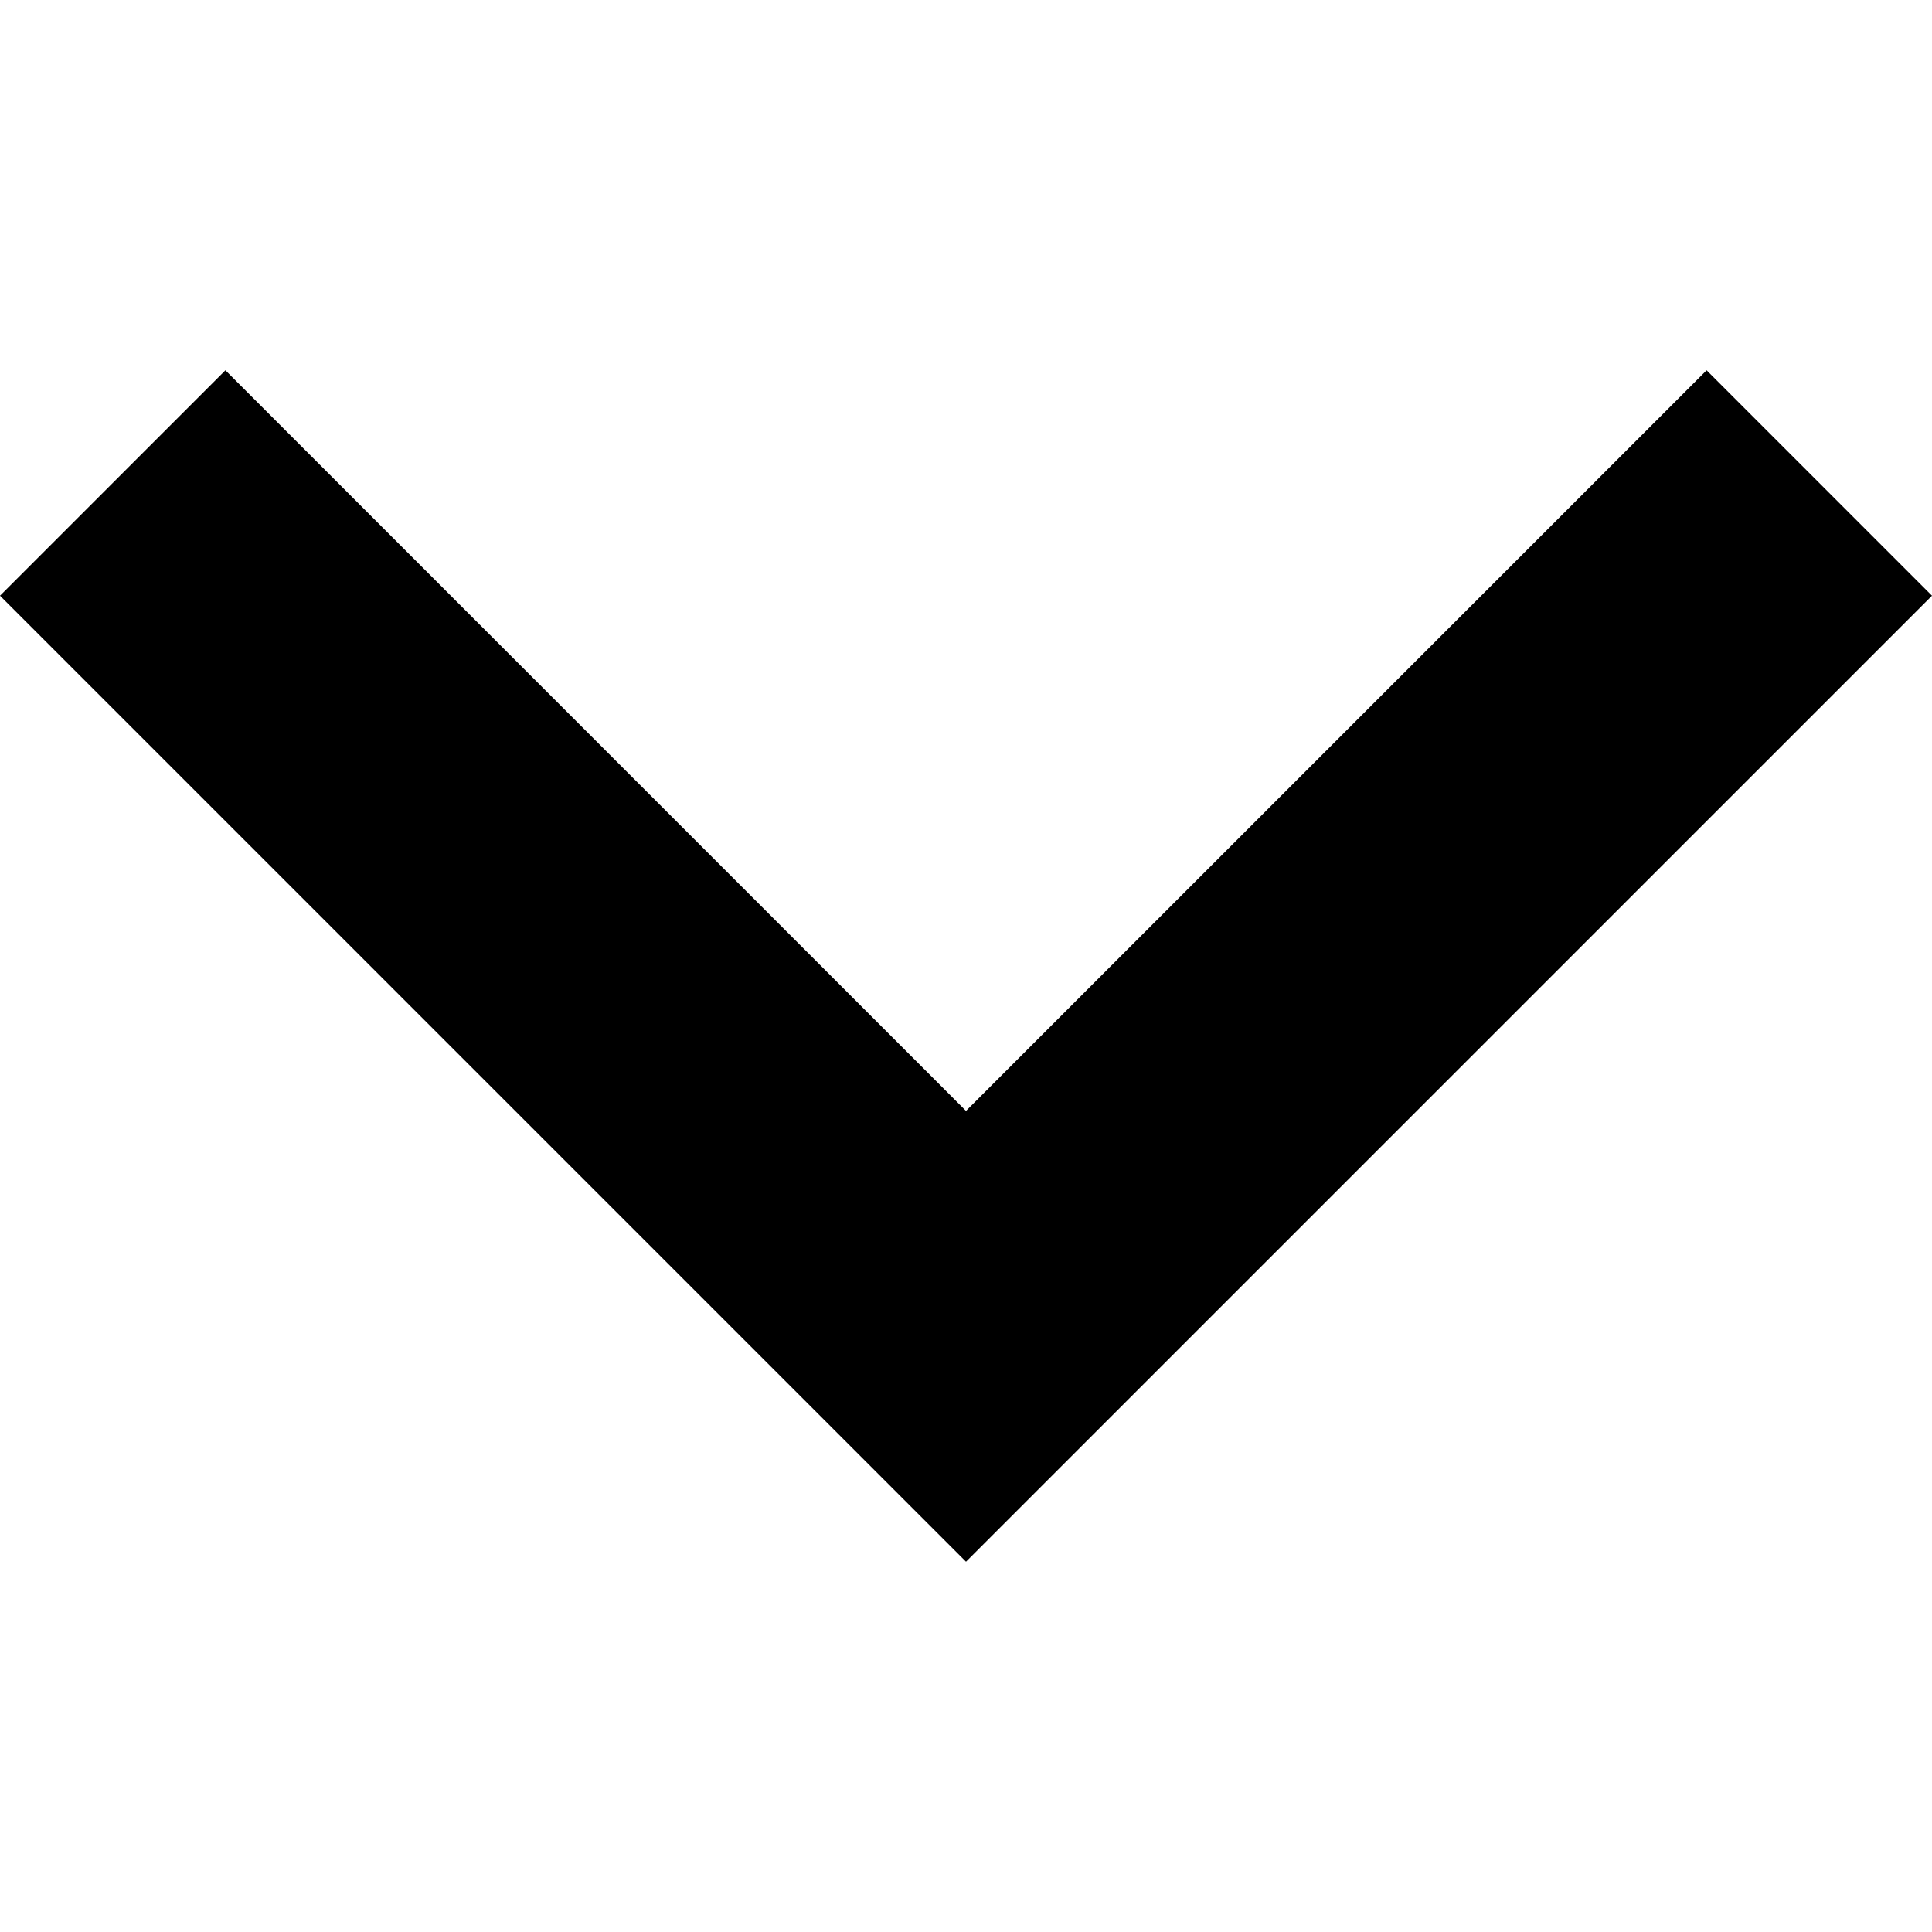
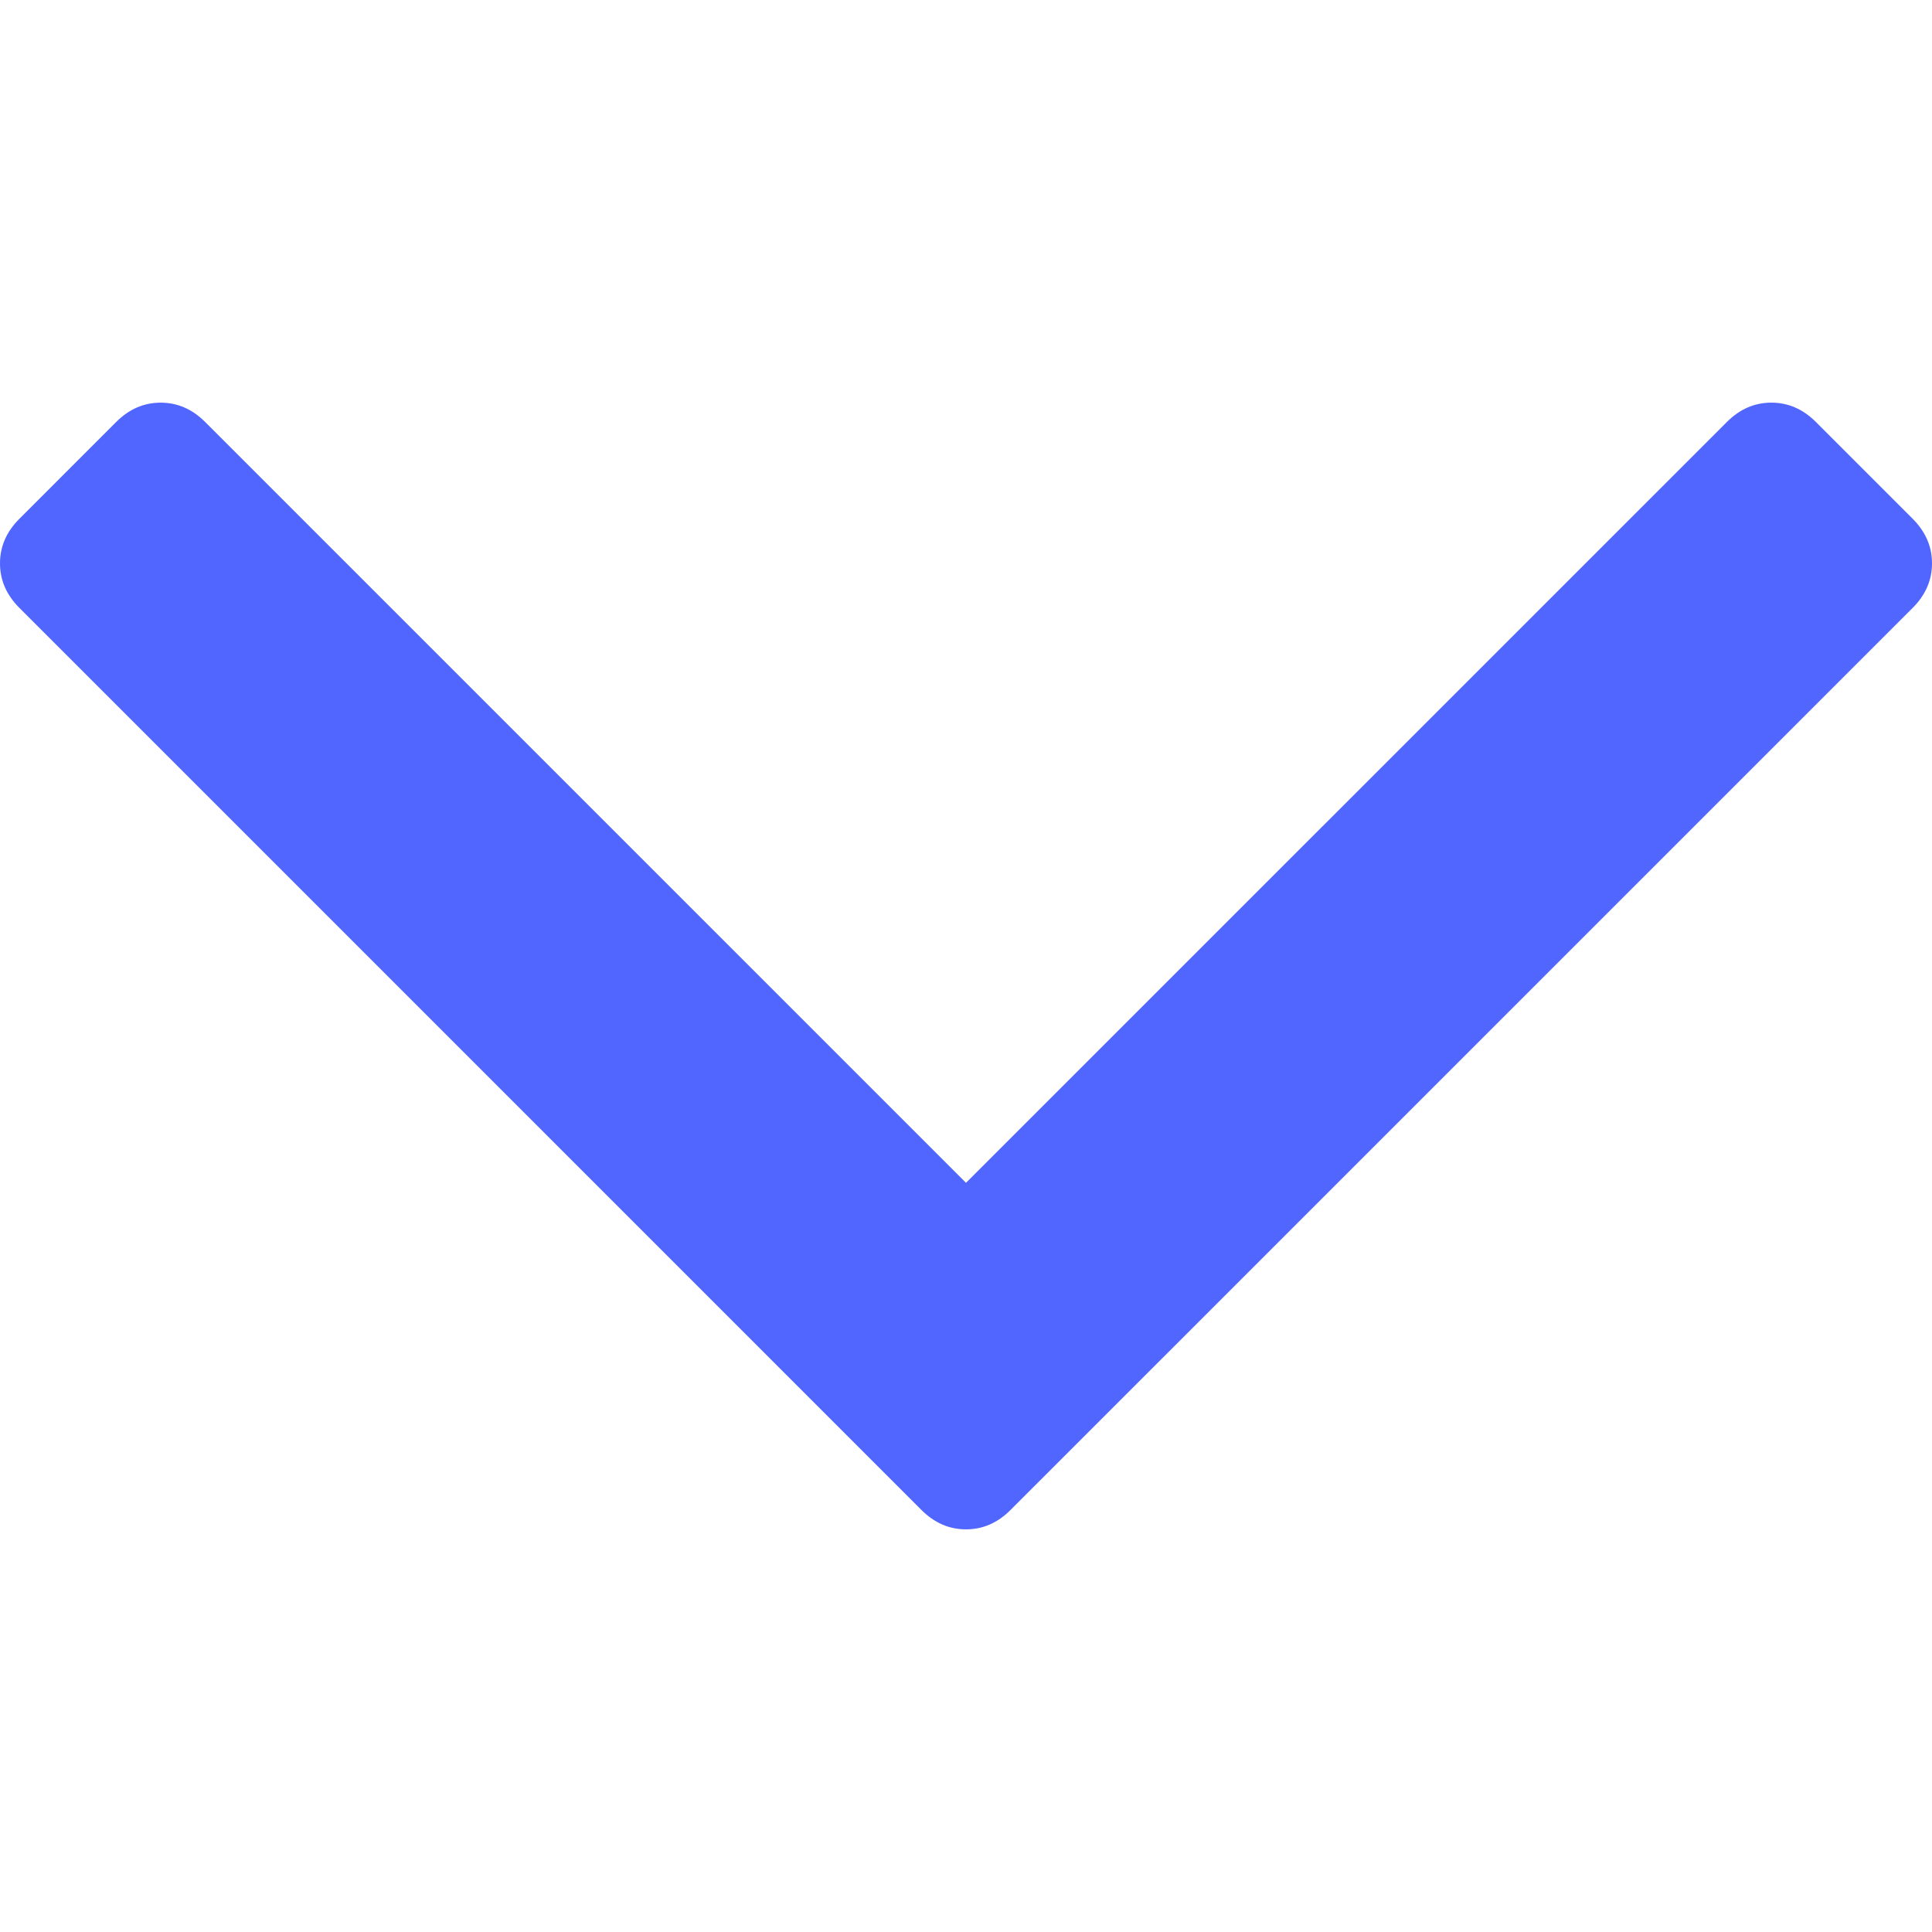
- <svg xmlns="http://www.w3.org/2000/svg" version="1.1" id="Capa_1" x="0px" y="0px" width="306px" height="306px" viewBox="0 0 306 306" style="enable-background:new 0 0 306 306;" xml:space="preserve">
+ <svg xmlns="http://www.w3.org/2000/svg" version="1.1" id="Capa_1" x="0px" y="0px" width="512px" height="512px" viewBox="0 0 284.929 284.929" style="enable-background:new 0 0 284.929 284.929;" xml:space="preserve">
  <g>
-     <g id="keyboard-arrow-down">
-       <polygon points="35.7,58.65 153,175.951 270.3,58.65 306,94.351 153,247.35 0,94.351   " />
-     </g>
+     <path d="M282.082,76.511l-14.274-14.273c-1.902-1.906-4.093-2.856-6.57-2.856c-2.471,0-4.661,0.95-6.563,2.856L142.466,174.441   L30.262,62.241c-1.903-1.906-4.093-2.856-6.567-2.856c-2.475,0-4.665,0.95-6.567,2.856L2.856,76.515C0.95,78.417,0,80.607,0,83.082   c0,2.473,0.953,4.663,2.856,6.565l133.043,133.046c1.902,1.903,4.093,2.854,6.567,2.854s4.661-0.951,6.562-2.854L282.082,89.647   c1.902-1.903,2.847-4.093,2.847-6.565C284.929,80.607,283.984,78.417,282.082,76.511z" fill="#5165ff" />
  </g>
  <g>
</g>
  <g>
</g>
  <g>
</g>
  <g>
</g>
  <g>
</g>
  <g>
</g>
  <g>
</g>
  <g>
</g>
  <g>
</g>
  <g>
</g>
  <g>
</g>
  <g>
</g>
  <g>
</g>
  <g>
</g>
  <g>
</g>
</svg>
